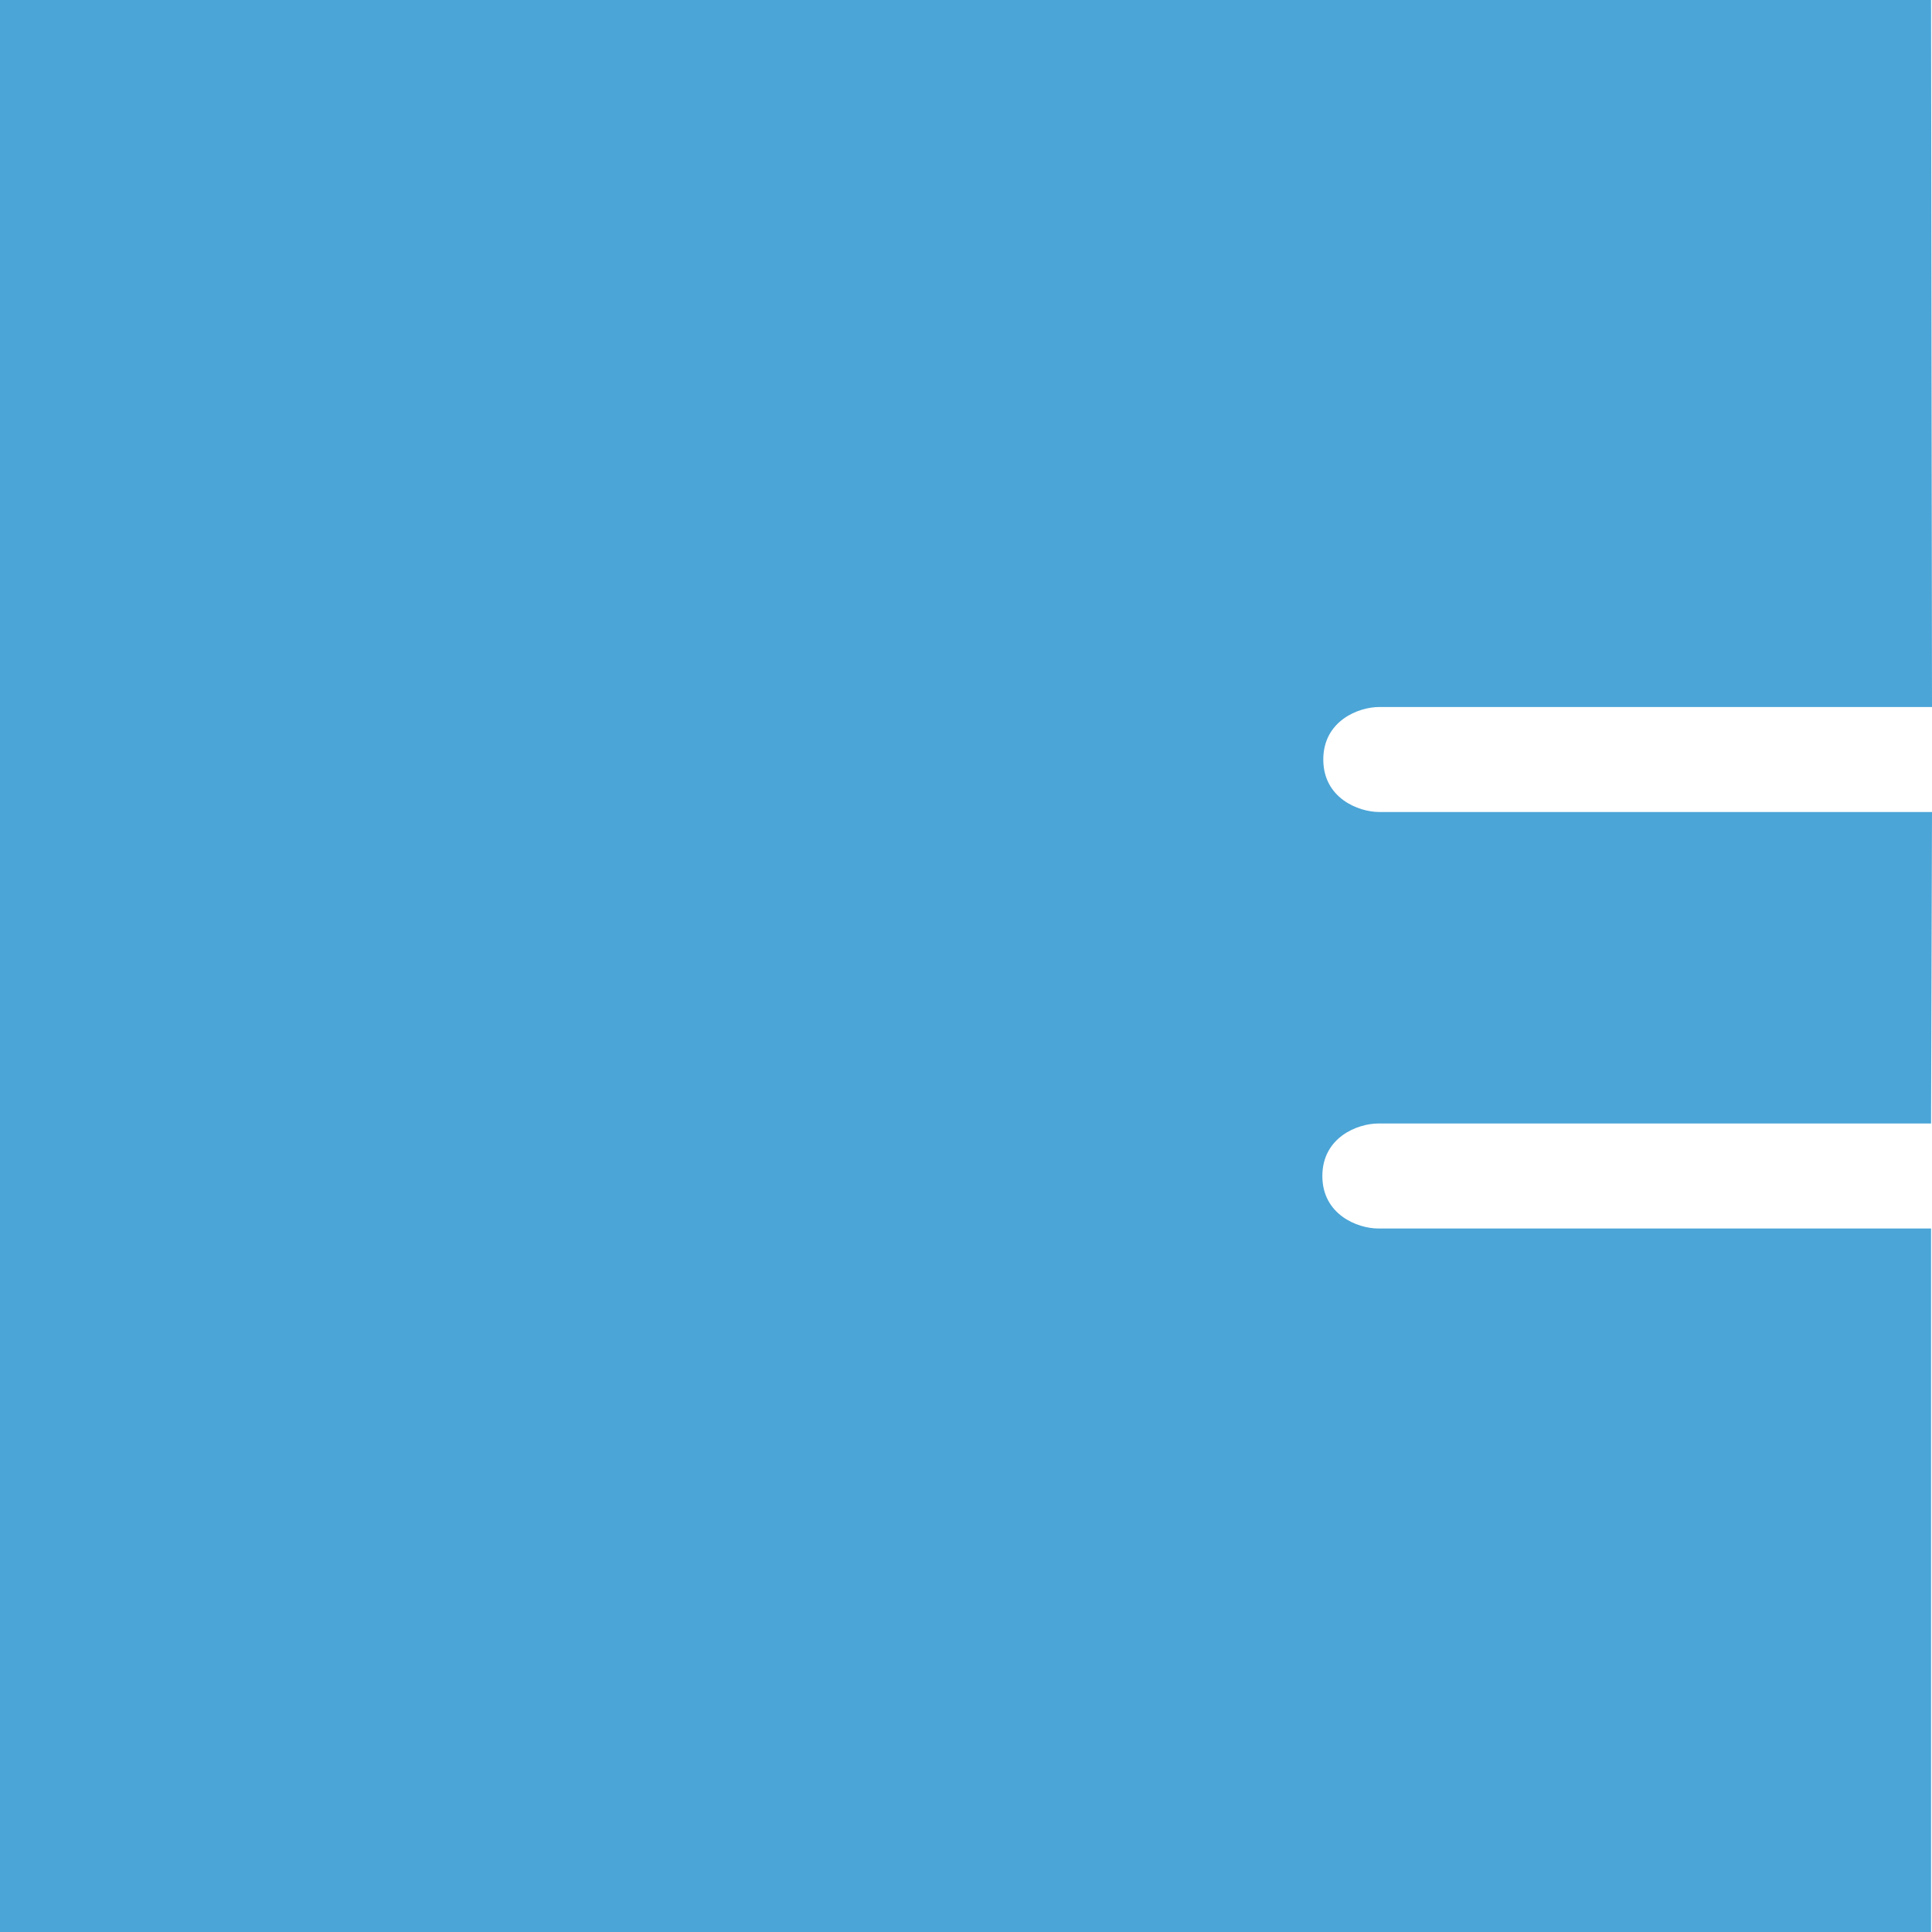
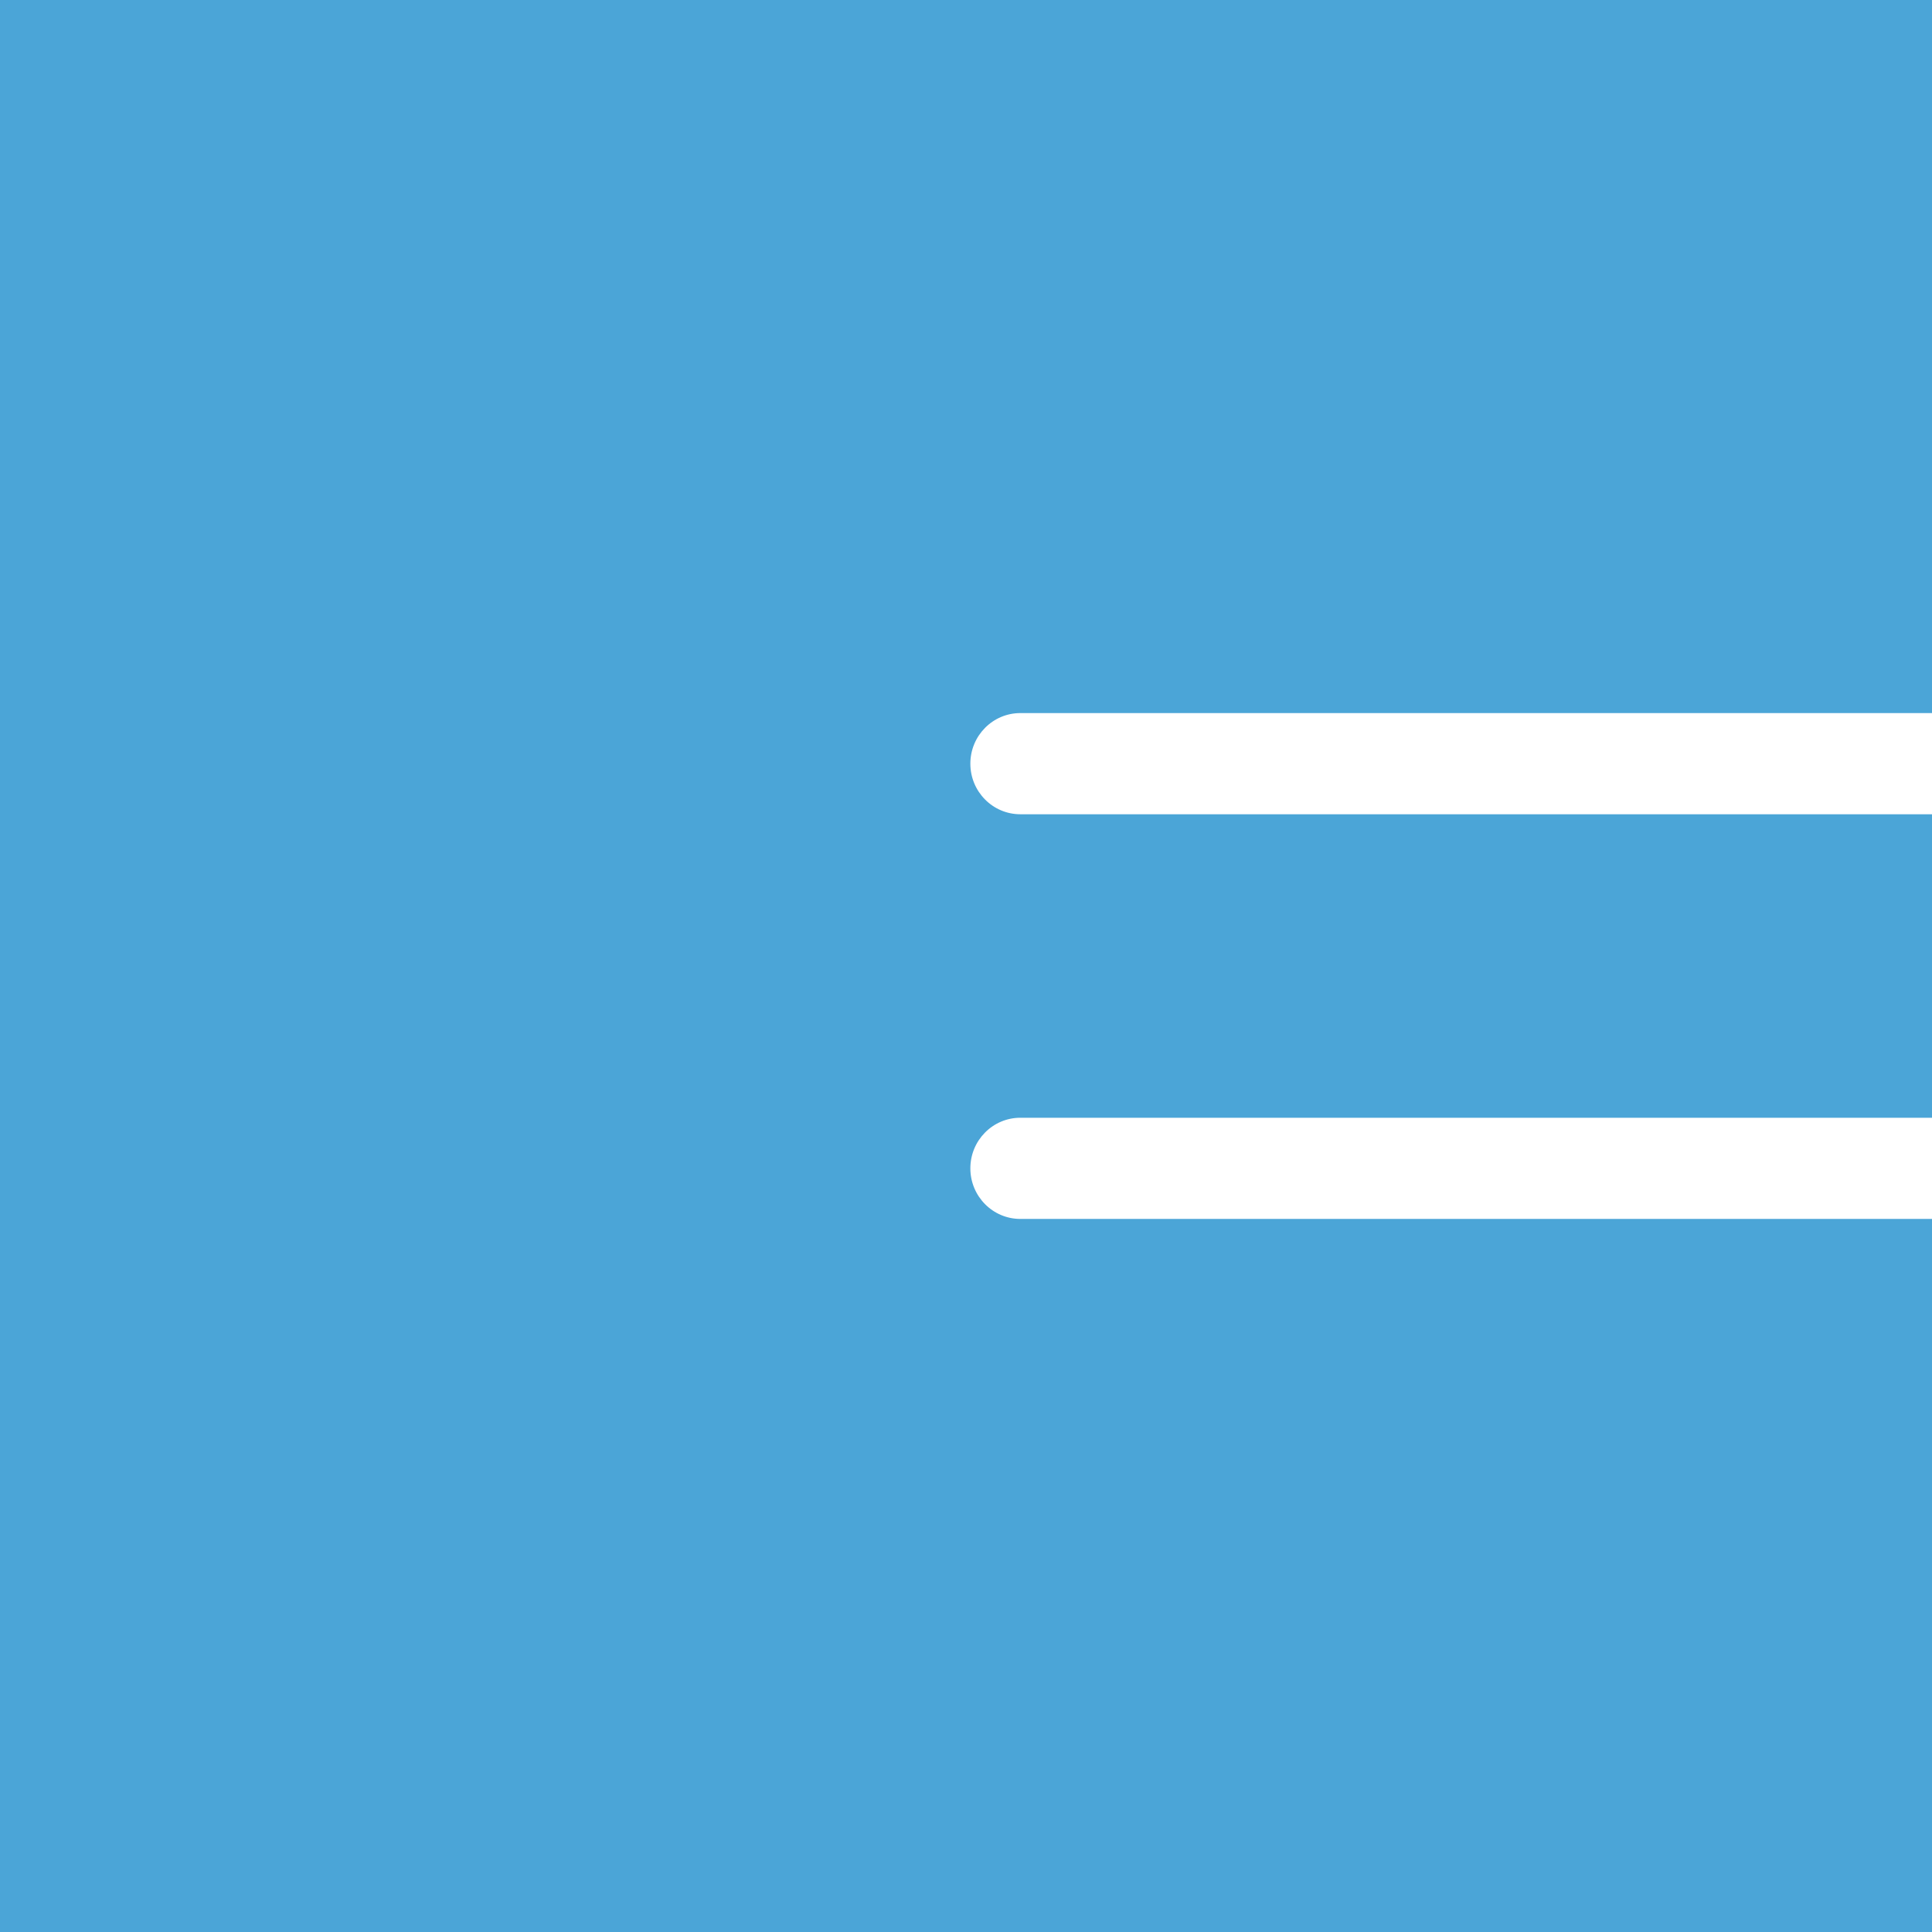
<svg xmlns="http://www.w3.org/2000/svg" width="276" height="276" viewBox="0 0 276 276" fill="none">
-   <path d="M276 101L275.866 1.20585e-05L137.933 6.02925e-06L123.94 5.41759e-06L0 0L-1.20643e-05 276L275.866 276L275.866 175.5L196.905 175.5C193.906 175.5 188.908 173.5 188.908 168C188.908 162.5 193.906 160.5 196.905 160.5L275.866 160.5L276 116L197.038 116C194.04 116 189.042 114 189.042 108.5C189.042 103 194.04 101 197.038 101L276 101Z" fill="#4BA5D7" />
+   <path fill-rule="evenodd" clip-rule="evenodd" d="M276 101.869H145.762C141.819 101.87 138.622 105.107 138.622 109.098C138.623 113.089 141.82 116.322 145.762 116.323H276V159.679H145.762C141.819 159.68 138.622 162.917 138.622 166.908C138.623 170.898 141.82 174.132 145.762 174.133H276V276H0V0H276V101.869Z" fill="#4BA5D7" />
</svg>
